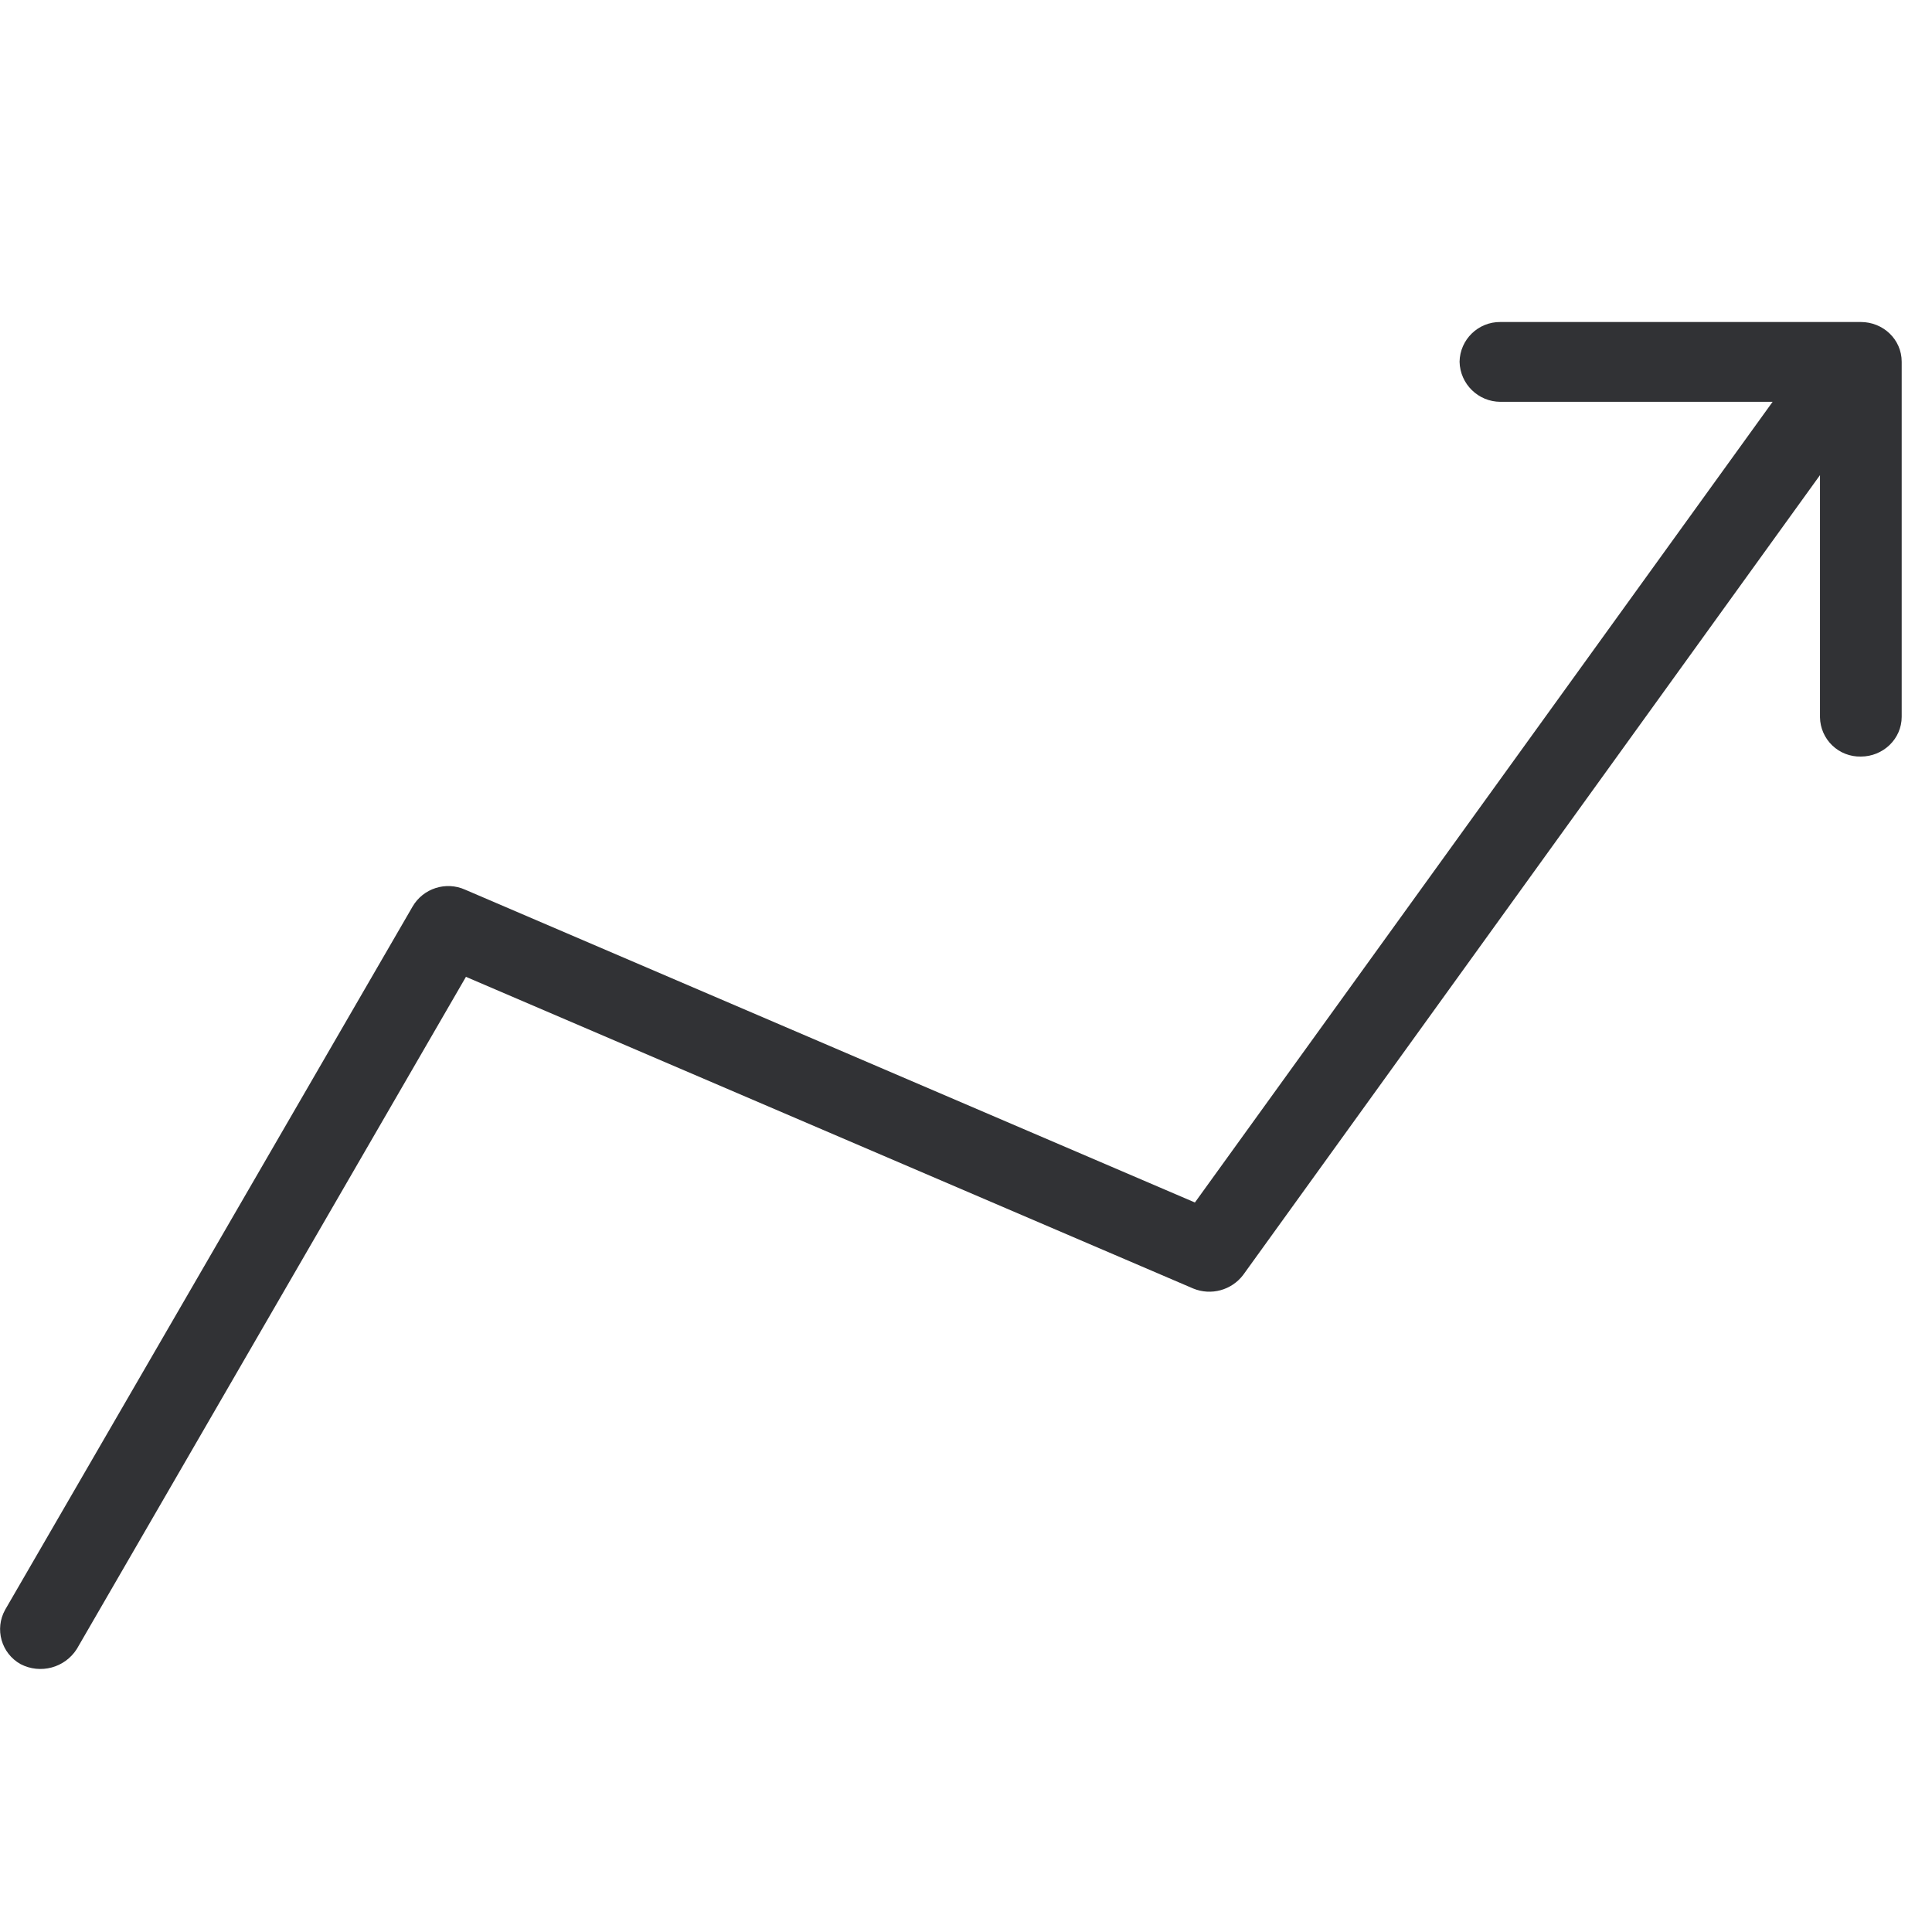
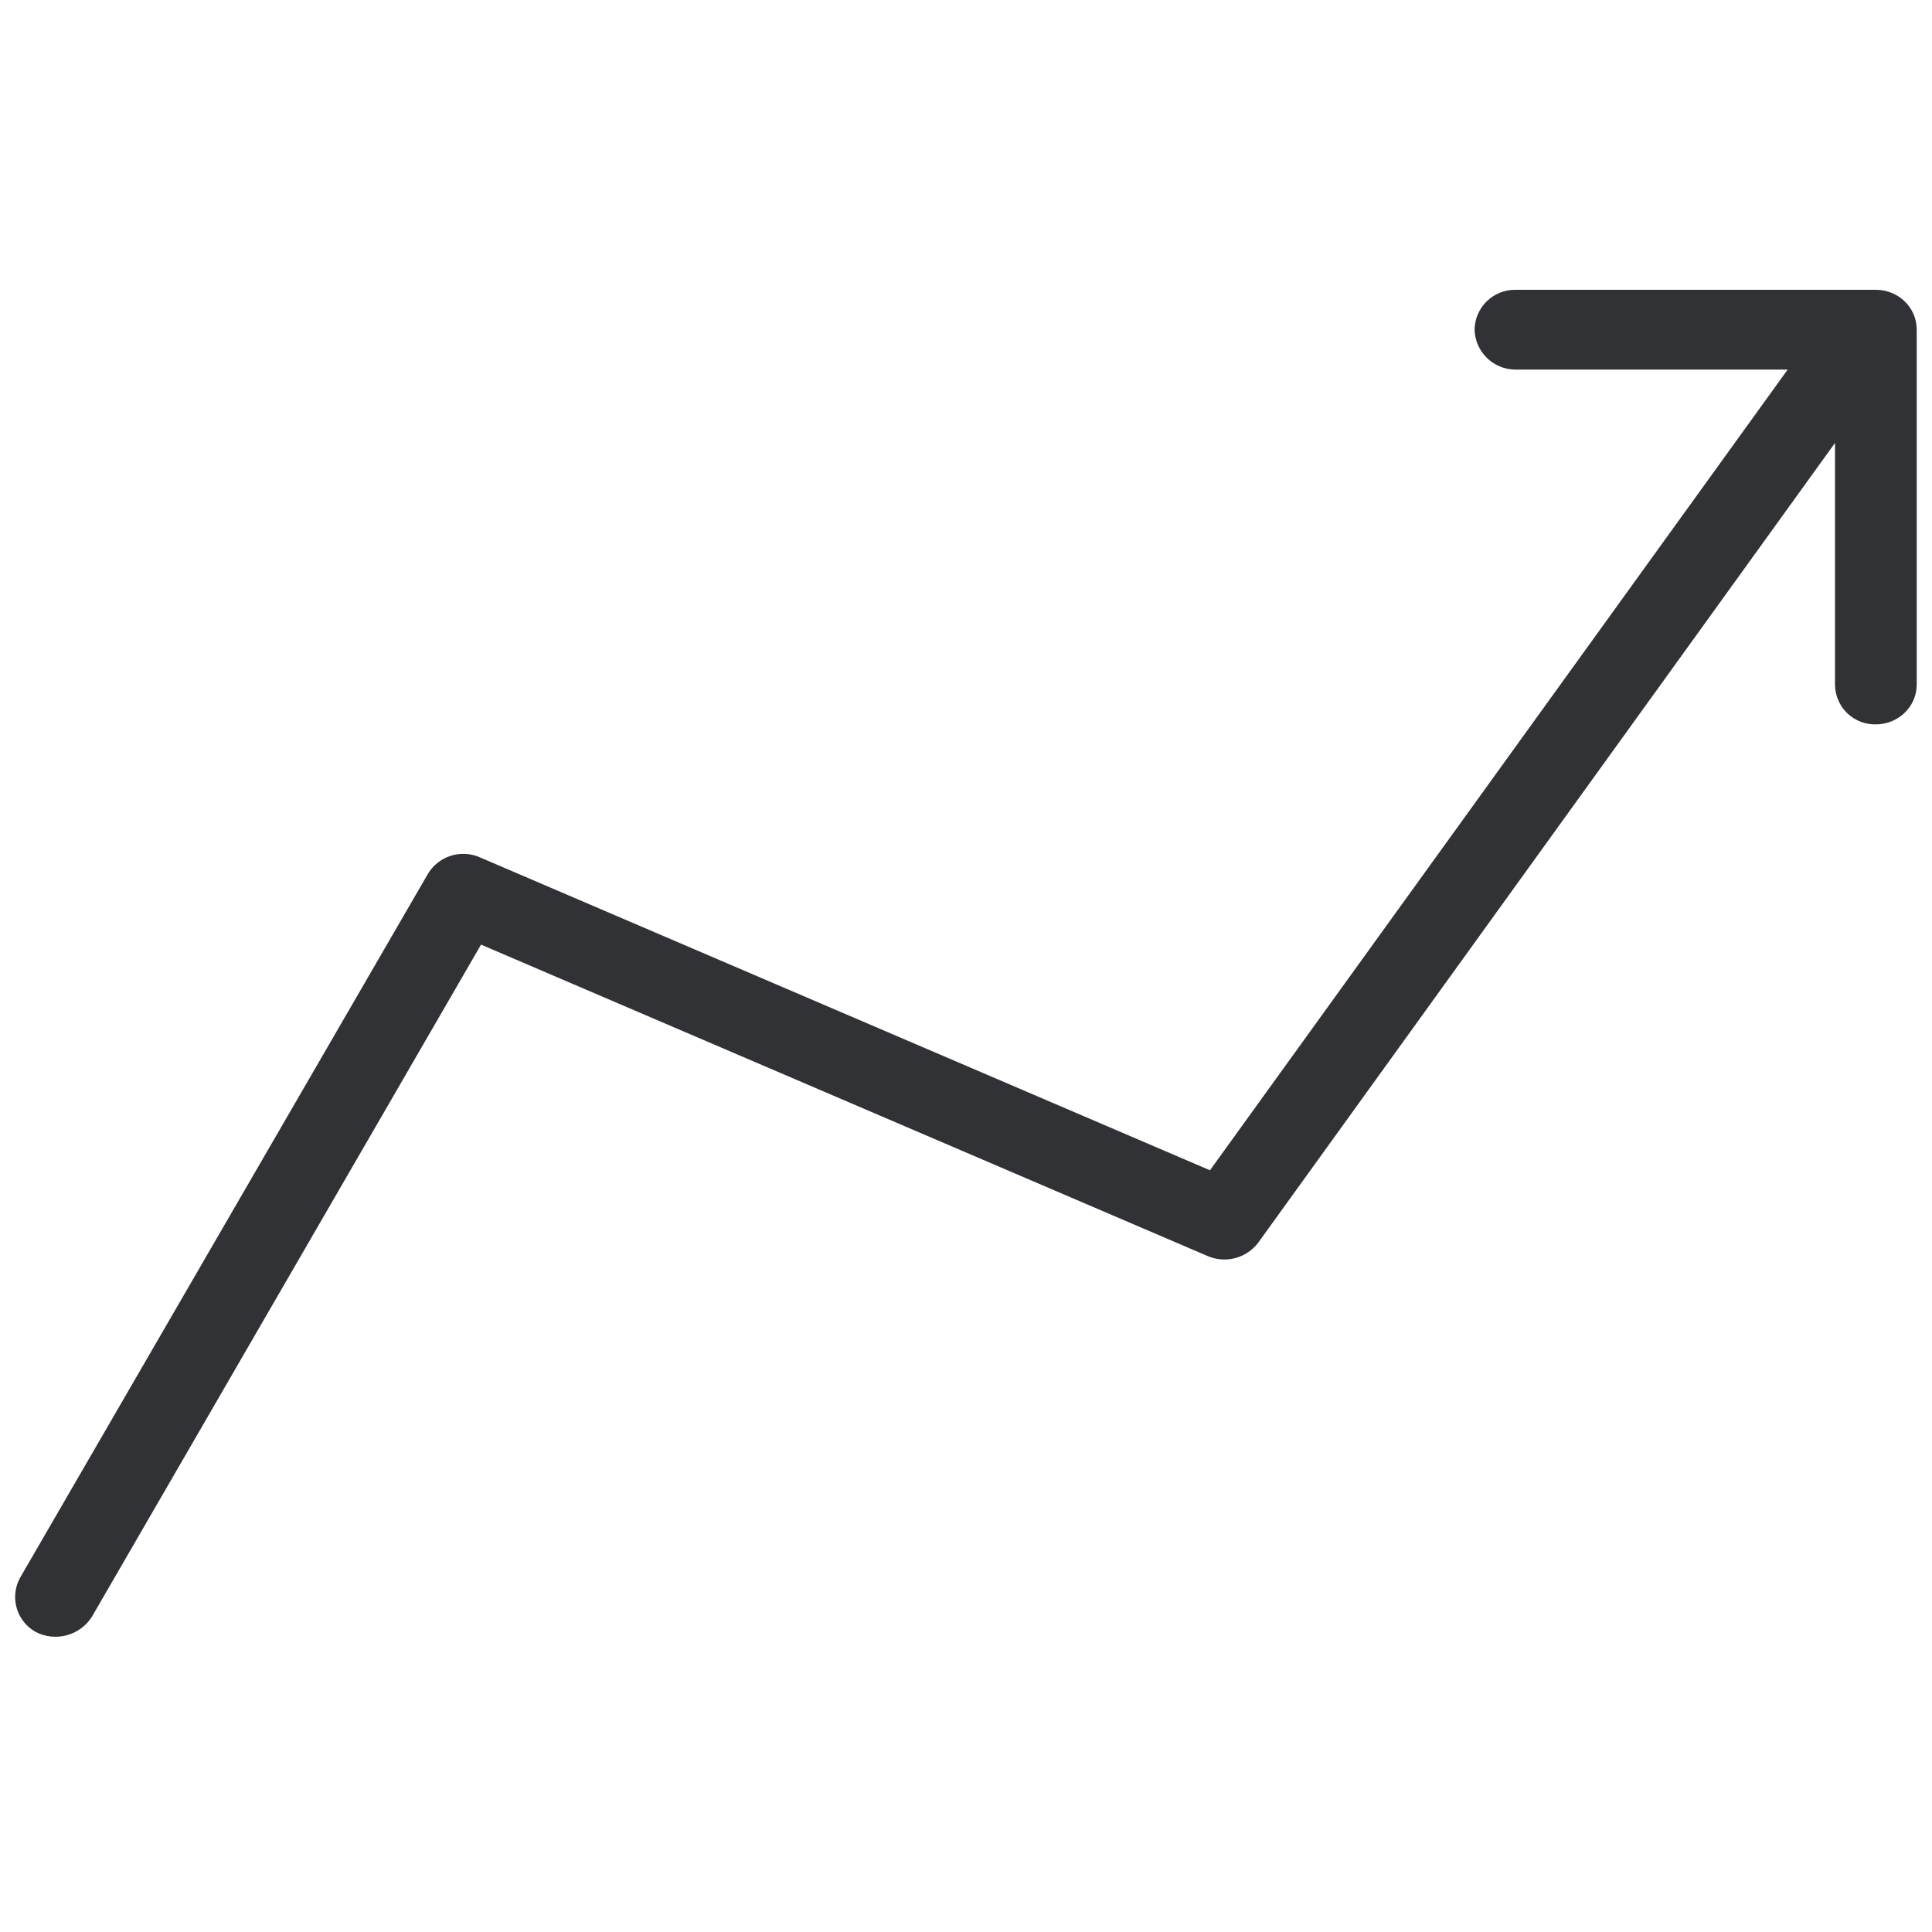
<svg xmlns="http://www.w3.org/2000/svg" width="64" height="64" viewBox="0 0 64 64">
-   <path d="M62.996 11.984v11.76c0 .736-.618 1.318-1.353 1.318a1.324 1.324 0 01-1.354-1.3V15.74L41.18 42.236a1.406 1.406 0 01-1.65.449L15.435 32.359 2.545 54.624a1.428 1.428 0 01-1.864.502 1.325 1.325 0 01-.51-1.802l13.498-23.296c.35-.6 1.103-.843 1.74-.556l24.174 10.362L58.72 13.311h-9.017a1.358 1.358 0 01-1.353-1.327 1.34 1.34 0 011.353-1.317h11.94c.735 0 1.353.573 1.353 1.317" fill="#313235" fill-rule="nonzero" />
+   <path d="M63.494 10.918v11.76c0 .735-.618 1.318-1.353 1.318a1.324 1.324 0 01-1.354-1.3v-8.023L41.677 41.17a1.406 1.406 0 01-1.65.448L15.935 31.292 3.044 53.558a1.428 1.428 0 01-1.864.501 1.325 1.325 0 01-.511-1.801L14.168 28.96c.35-.6 1.102-.842 1.739-.555l24.175 10.362 19.137-26.524H50.2a1.358 1.358 0 01-1.353-1.326A1.34 1.34 0 0150.2 9.6h11.94c.735 0 1.353.574 1.353 1.318" fill="#313235" fill-rule="nonzero" />
</svg>
